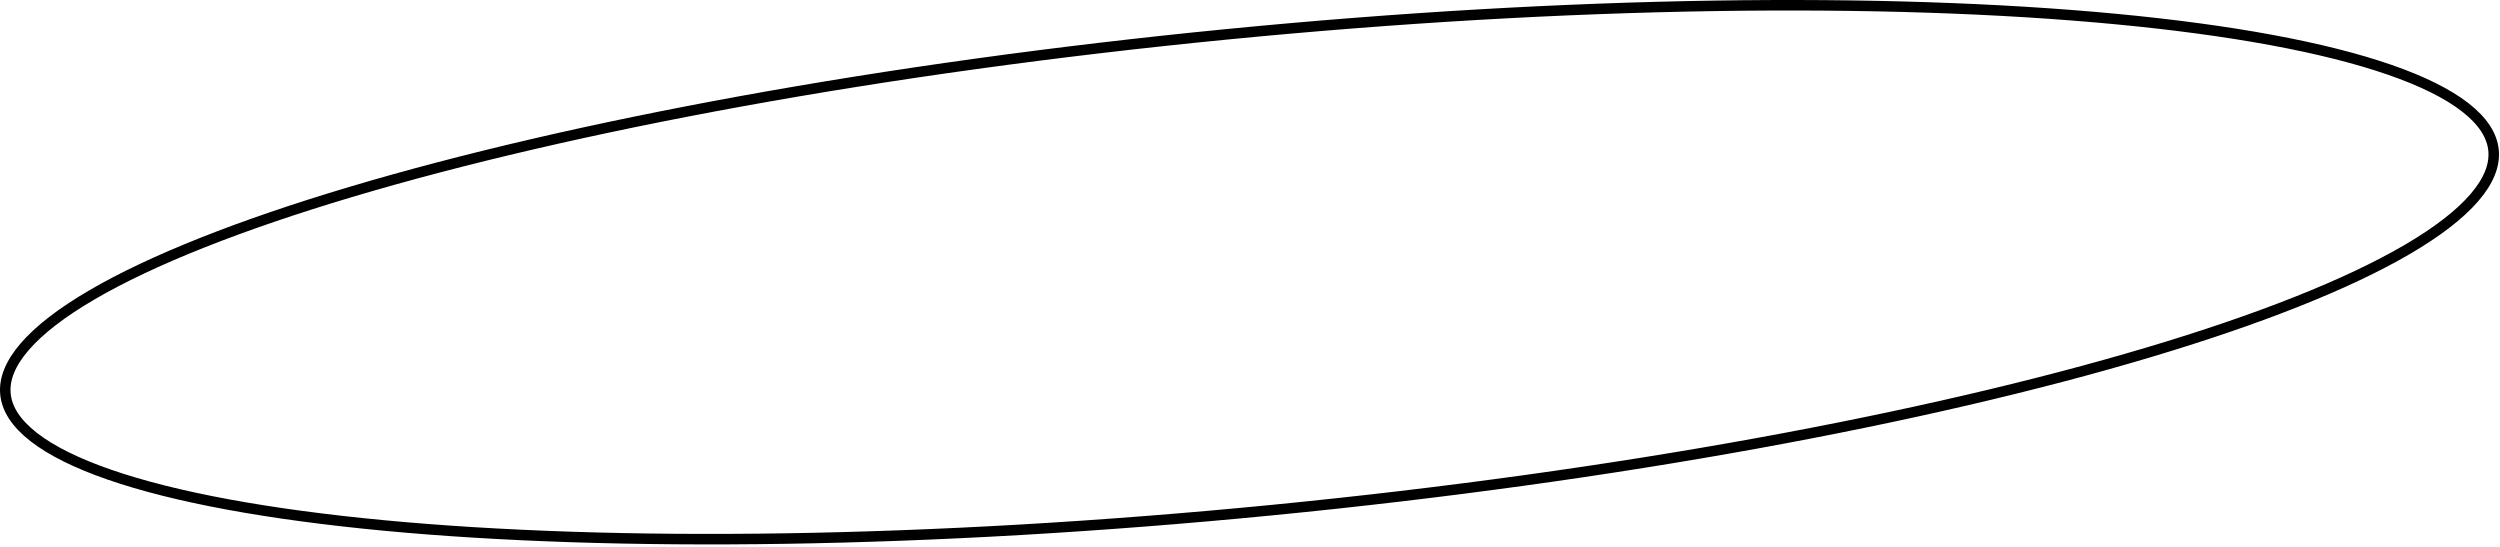
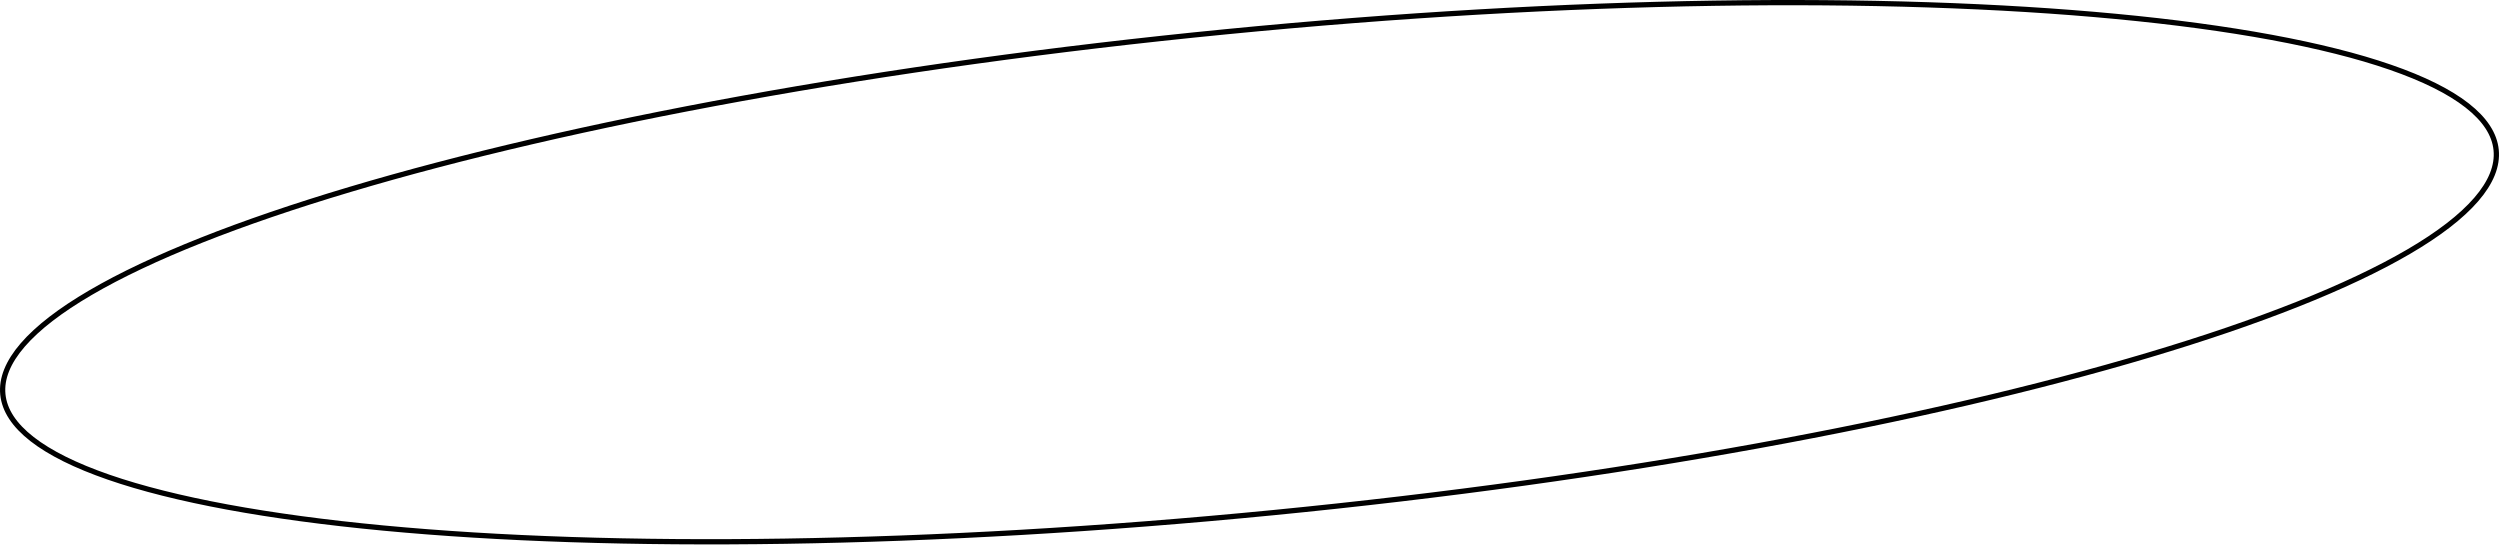
- <svg xmlns="http://www.w3.org/2000/svg" width="476" height="104" fill="none">
-   <path stroke="#000" stroke-width="2" d="M233.468 6.546C299.107.113 359.013-.531 402.797 3.618c21.9 2.075 39.716 5.344 52.185 9.663 6.237 2.161 11.08 4.566 14.422 7.173 3.342 2.607 5.09 5.34 5.367 8.162.276 2.823-.908 5.842-3.68 9.048-2.773 3.207-7.057 6.506-12.756 9.836-11.393 6.658-28.235 13.324-49.315 19.61-42.146 12.57-101.037 23.57-166.677 30.002-65.639 6.433-125.545 7.076-169.329 2.928-21.9-2.076-39.715-5.345-52.184-9.664-6.238-2.16-11.08-4.565-14.423-7.172-3.342-2.607-5.09-5.34-5.367-8.162-.276-2.823.908-5.842 3.68-9.049 2.773-3.206 7.057-6.505 12.756-9.836 11.393-6.657 28.235-13.323 49.316-19.61 42.145-12.57 101.036-23.568 166.676-30.001Z" />
+ <svg xmlns="http://www.w3.org/2000/svg" fill="none" viewBox="0 0 476 104">
+   <path stroke="currentColor" d="M233.419 6.048C299.08-.387 359.02-1.032 402.845 3.12c21.916 2.077 39.775 5.351 52.299 9.69 6.264 2.169 11.165 4.595 14.568 7.25 3.403 2.654 5.262 5.498 5.556 8.507.295 3.009-.976 6.16-3.799 9.424-2.823 3.265-7.159 6.597-12.883 9.941-11.443 6.687-28.327 13.366-49.423 19.658-42.185 12.582-101.109 23.585-166.771 30.02-65.661 6.434-125.601 7.08-169.425 2.928-21.916-2.077-39.776-5.352-52.3-9.69-6.264-2.17-11.165-4.595-14.568-7.25C2.696 80.944.838 78.099.543 75.091c-.295-3.01.976-6.16 3.799-9.425 2.823-3.264 7.16-6.596 12.883-9.94 11.443-6.687 28.328-13.367 49.423-19.659 42.185-12.581 101.11-23.584 166.771-30.019Z" />
</svg>
